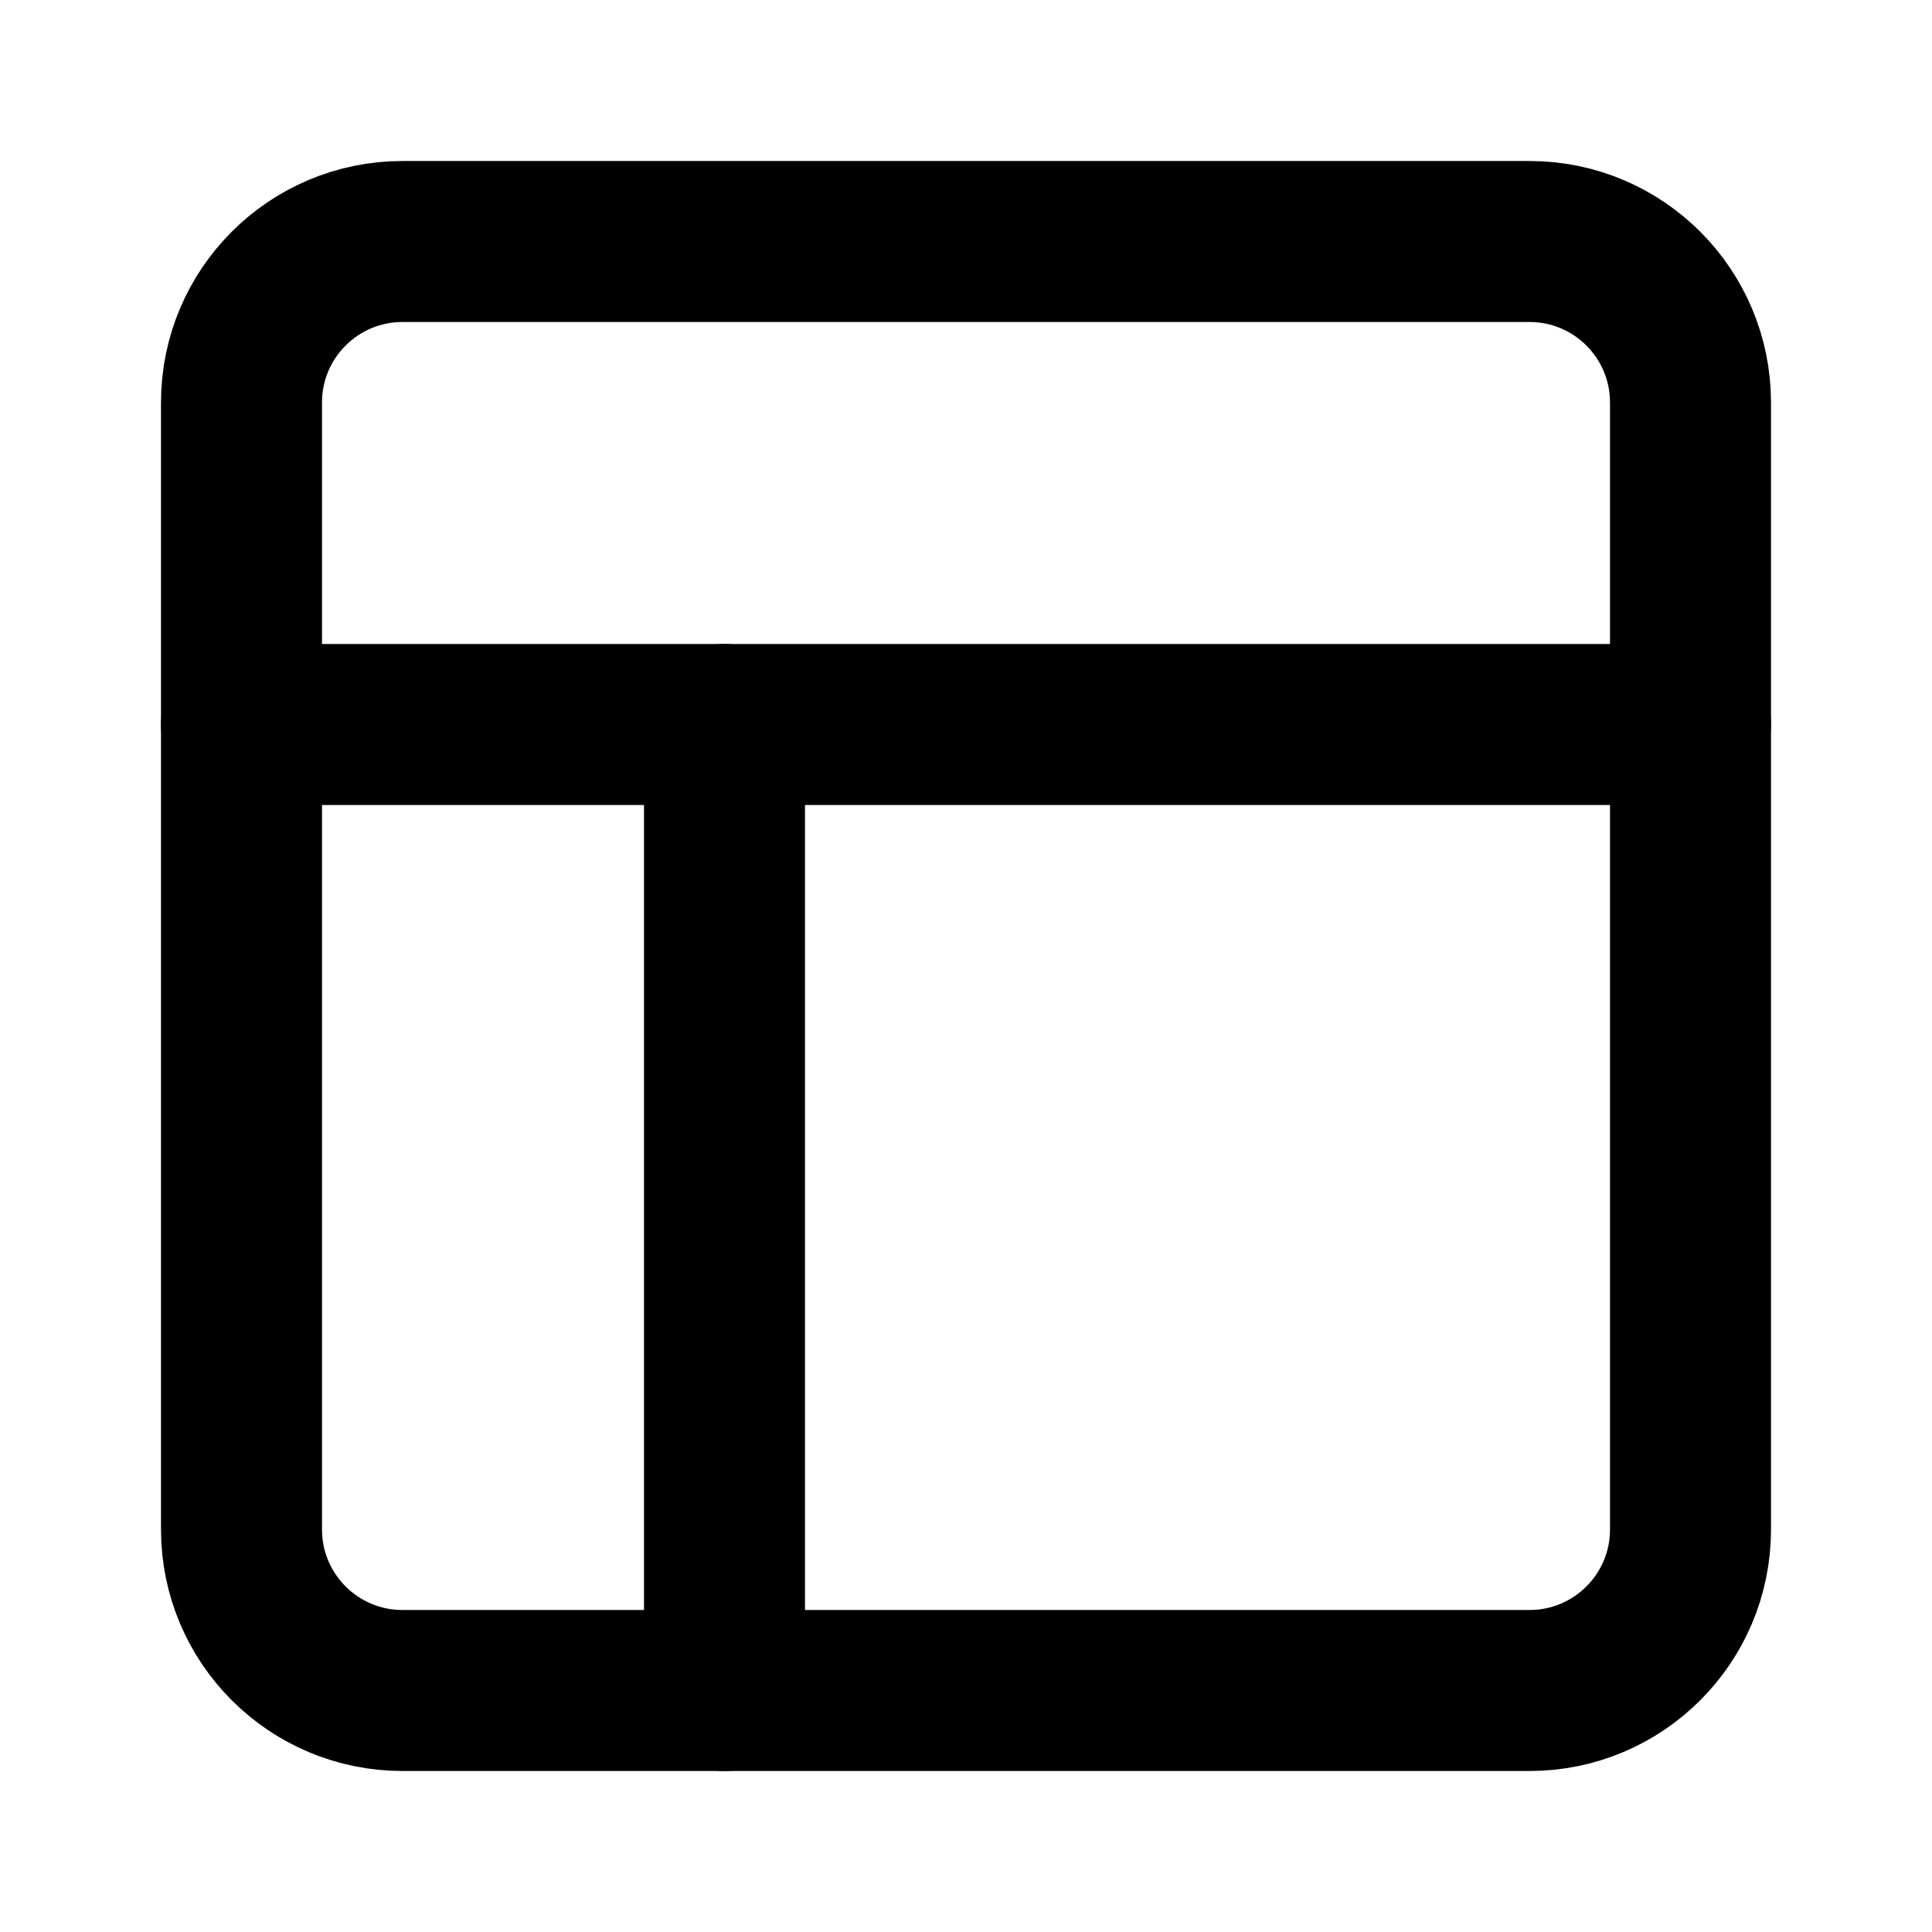
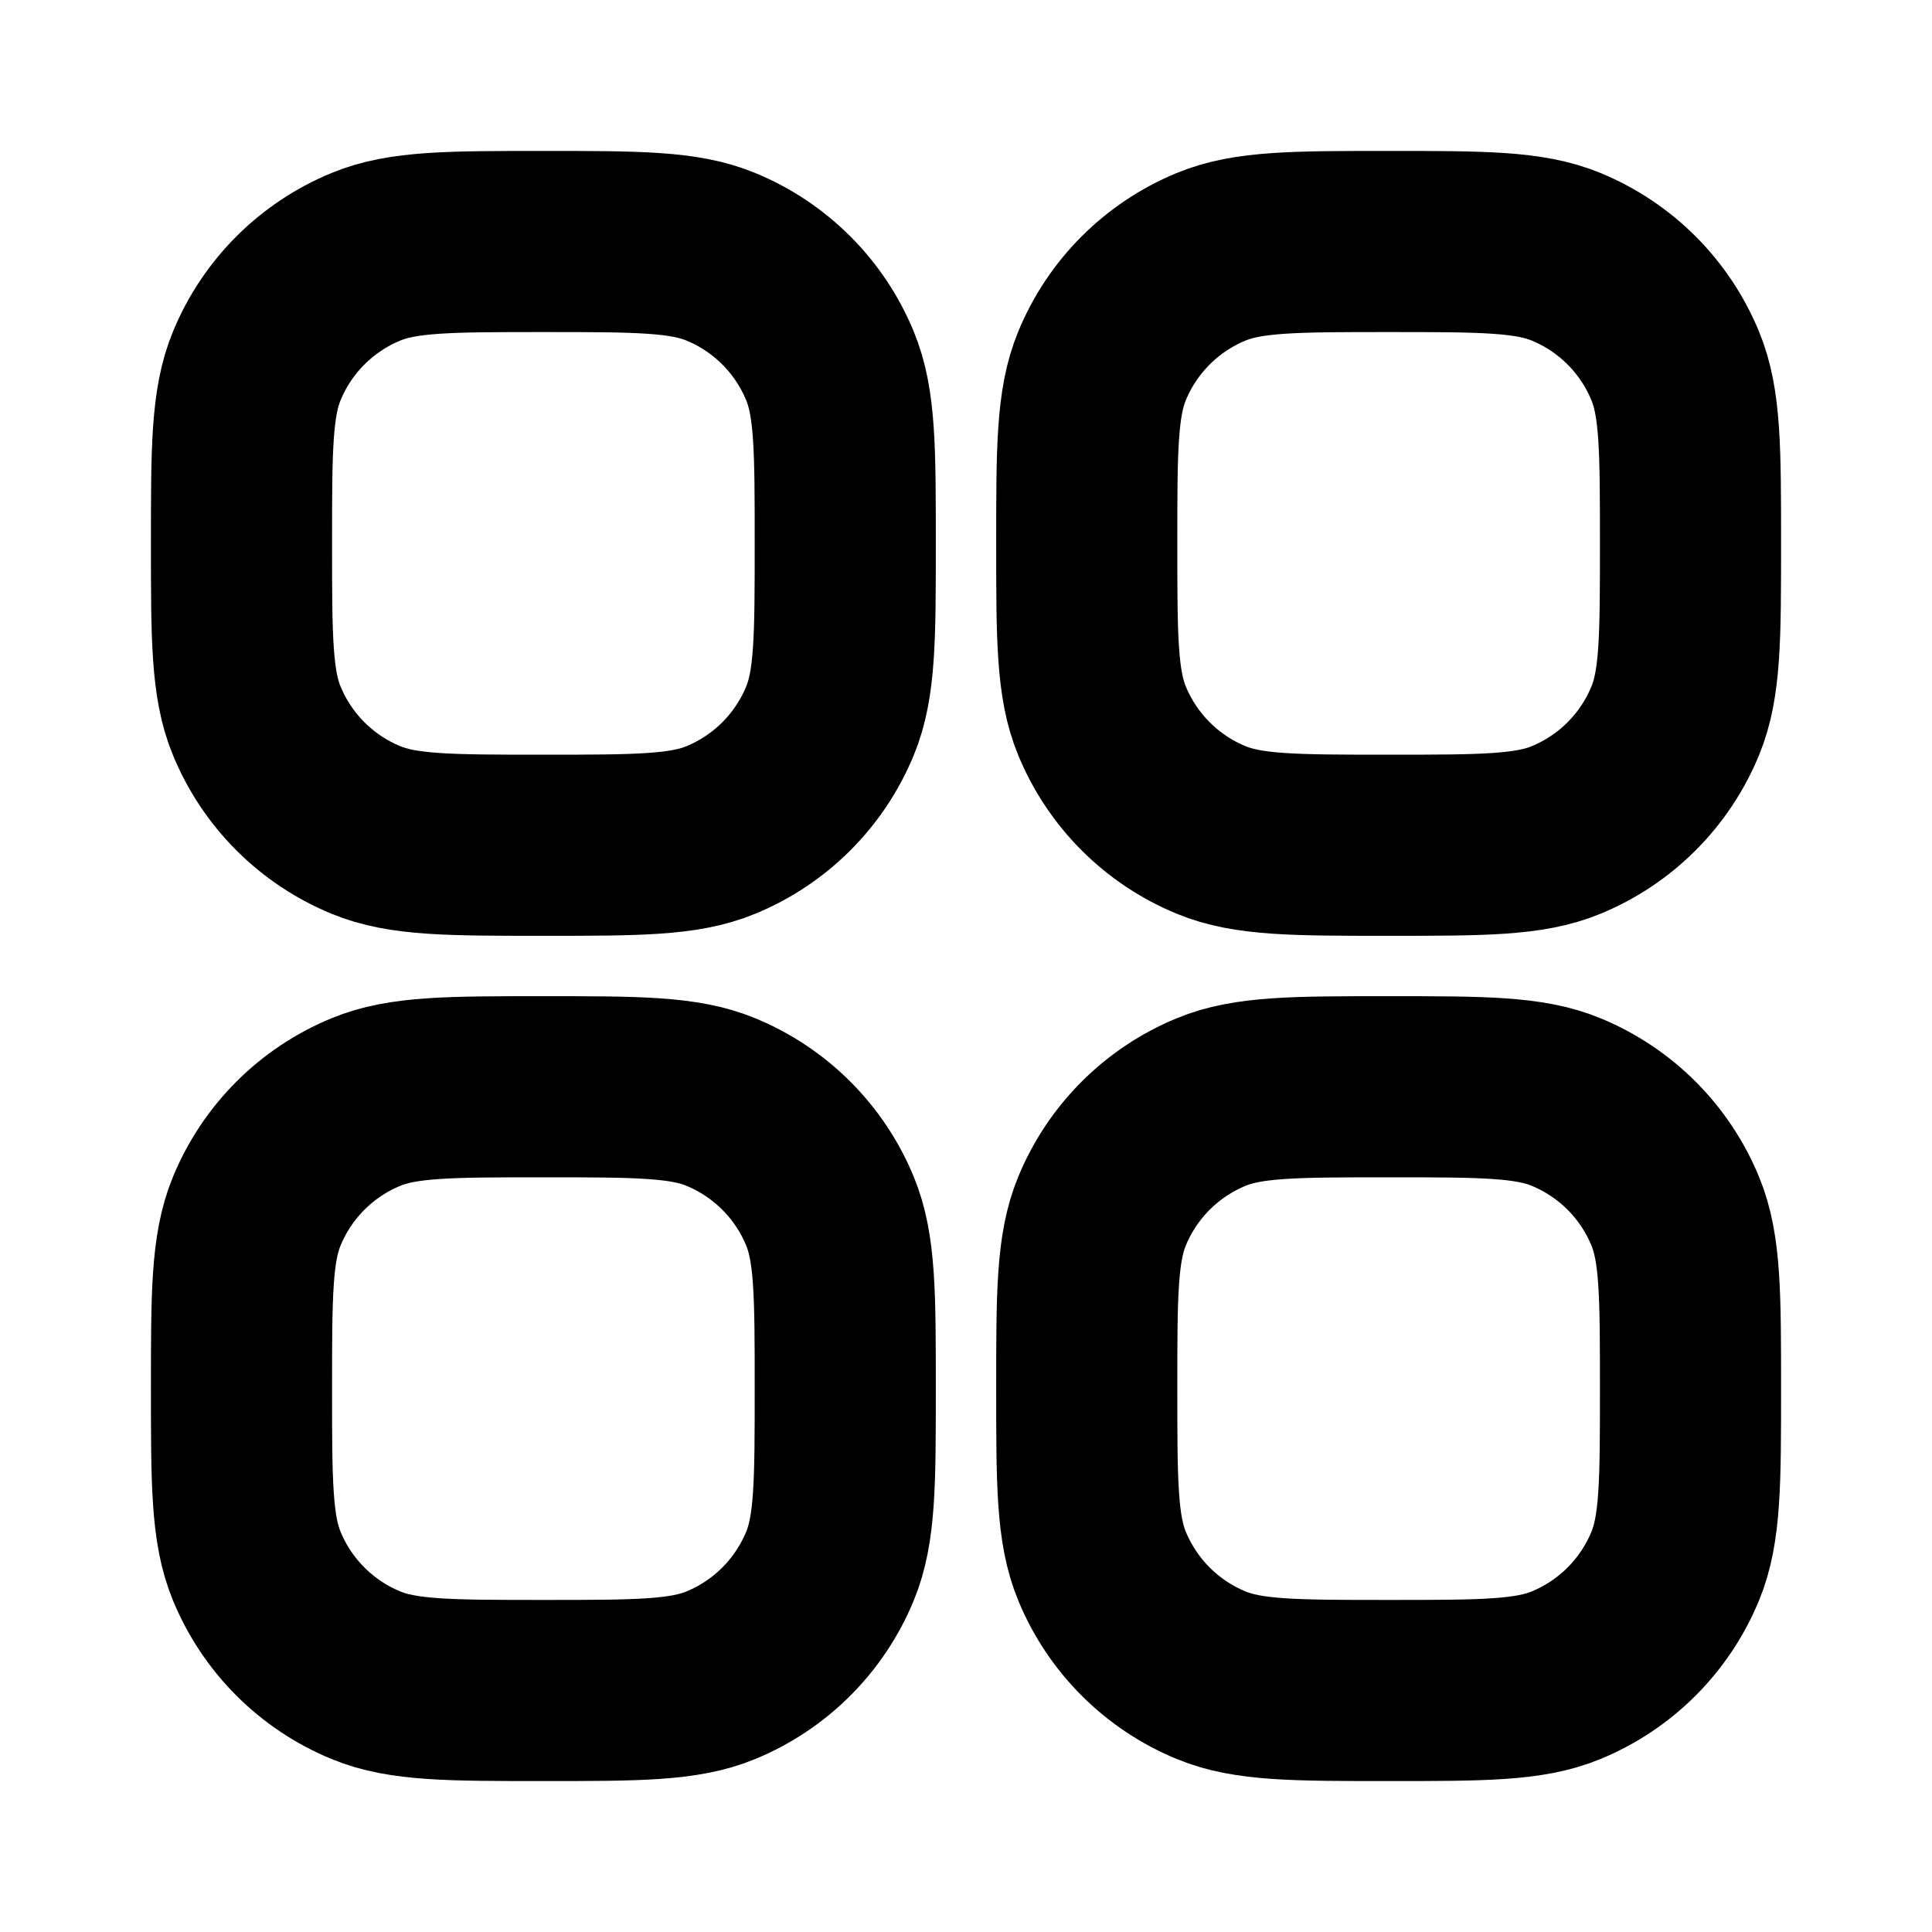
- <svg xmlns="http://www.w3.org/2000/svg" class="lucide lucide-panels-top-left" width="24" height="24" viewBox="0 0 24 24" fill="none" stroke="currentColor" stroke-width="2" stroke-linecap="round" stroke-linejoin="round">
-   <rect width="18" height="18" x="3" y="3" rx="2" />
-   <path d="M3 9h18" />
-   <path d="M9 21V9" />
+ <svg xmlns="http://www.w3.org/2000/svg" width="16" height="16" viewBox="0 0 16 16" fill="none">
+   <path d="M9.127 12.971C9 12.665 9 12.277 9 11.5C9 10.723 9 10.335 9.127 10.029C9.296 9.62 9.62 9.296 10.029 9.127C10.335 9 10.723 9 11.5 9C12.277 9 12.665 9 12.971 9.127C13.38 9.296 13.704 9.62 13.873 10.029C14 10.335 14 10.723 14 11.5C14 12.277 14 12.665 13.873 12.971C13.704 13.38 13.38 13.704 12.971 13.873C12.665 14 12.277 14 11.5 14C10.723 14 10.335 14 10.029 13.873C9.62 13.704 9.296 13.38 9.127 12.971Z" stroke="currentColor" stroke-width="1.5" stroke-linecap="square" stroke-linejoin="round" />
+   <path d="M9.127 5.971C9 5.665 9 5.277 9 4.5C9 3.723 9 3.335 9.127 3.029C9.296 2.62 9.62 2.296 10.029 2.127C10.335 2 10.723 2 11.5 2C12.277 2 12.665 2 12.971 2.127C13.38 2.296 13.704 2.62 13.873 3.029C14 3.335 14 3.723 14 4.5C14 5.277 14 5.665 13.873 5.971C13.704 6.38 13.38 6.704 12.971 6.873C12.665 7 12.277 7 11.5 7C10.723 7 10.335 7 10.029 6.873C9.62 6.704 9.296 6.38 9.127 5.971Z" stroke="currentColor" stroke-width="1.5" stroke-linecap="square" stroke-linejoin="round" />
+   <path d="M2.127 12.971C2 12.665 2 12.277 2 11.5C2 10.723 2 10.335 2.127 10.029C2.296 9.62 2.62 9.296 3.029 9.127C3.335 9 3.723 9 4.5 9C5.277 9 5.665 9 5.971 9.127C6.38 9.296 6.704 9.62 6.873 10.029C7 10.335 7 10.723 7 11.5C7 12.277 7 12.665 6.873 12.971C6.704 13.38 6.38 13.704 5.971 13.873C5.665 14 5.277 14 4.5 14C3.723 14 3.335 14 3.029 13.873C2.62 13.704 2.296 13.38 2.127 12.971Z" stroke="currentColor" stroke-width="1.5" stroke-linecap="square" stroke-linejoin="round" />
+   <path d="M2.127 5.971C2 5.665 2 5.277 2 4.5C2 3.723 2 3.335 2.127 3.029C2.296 2.62 2.62 2.296 3.029 2.127C3.335 2 3.723 2 4.5 2C5.277 2 5.665 2 5.971 2.127C6.38 2.296 6.704 2.62 6.873 3.029C7 3.335 7 3.723 7 4.5C7 5.277 7 5.665 6.873 5.971C6.704 6.38 6.38 6.704 5.971 6.873C5.665 7 5.277 7 4.5 7C3.723 7 3.335 7 3.029 6.873C2.62 6.704 2.296 6.38 2.127 5.971Z" stroke="currentColor" stroke-width="1.5" stroke-linecap="square" stroke-linejoin="round" />
</svg>
